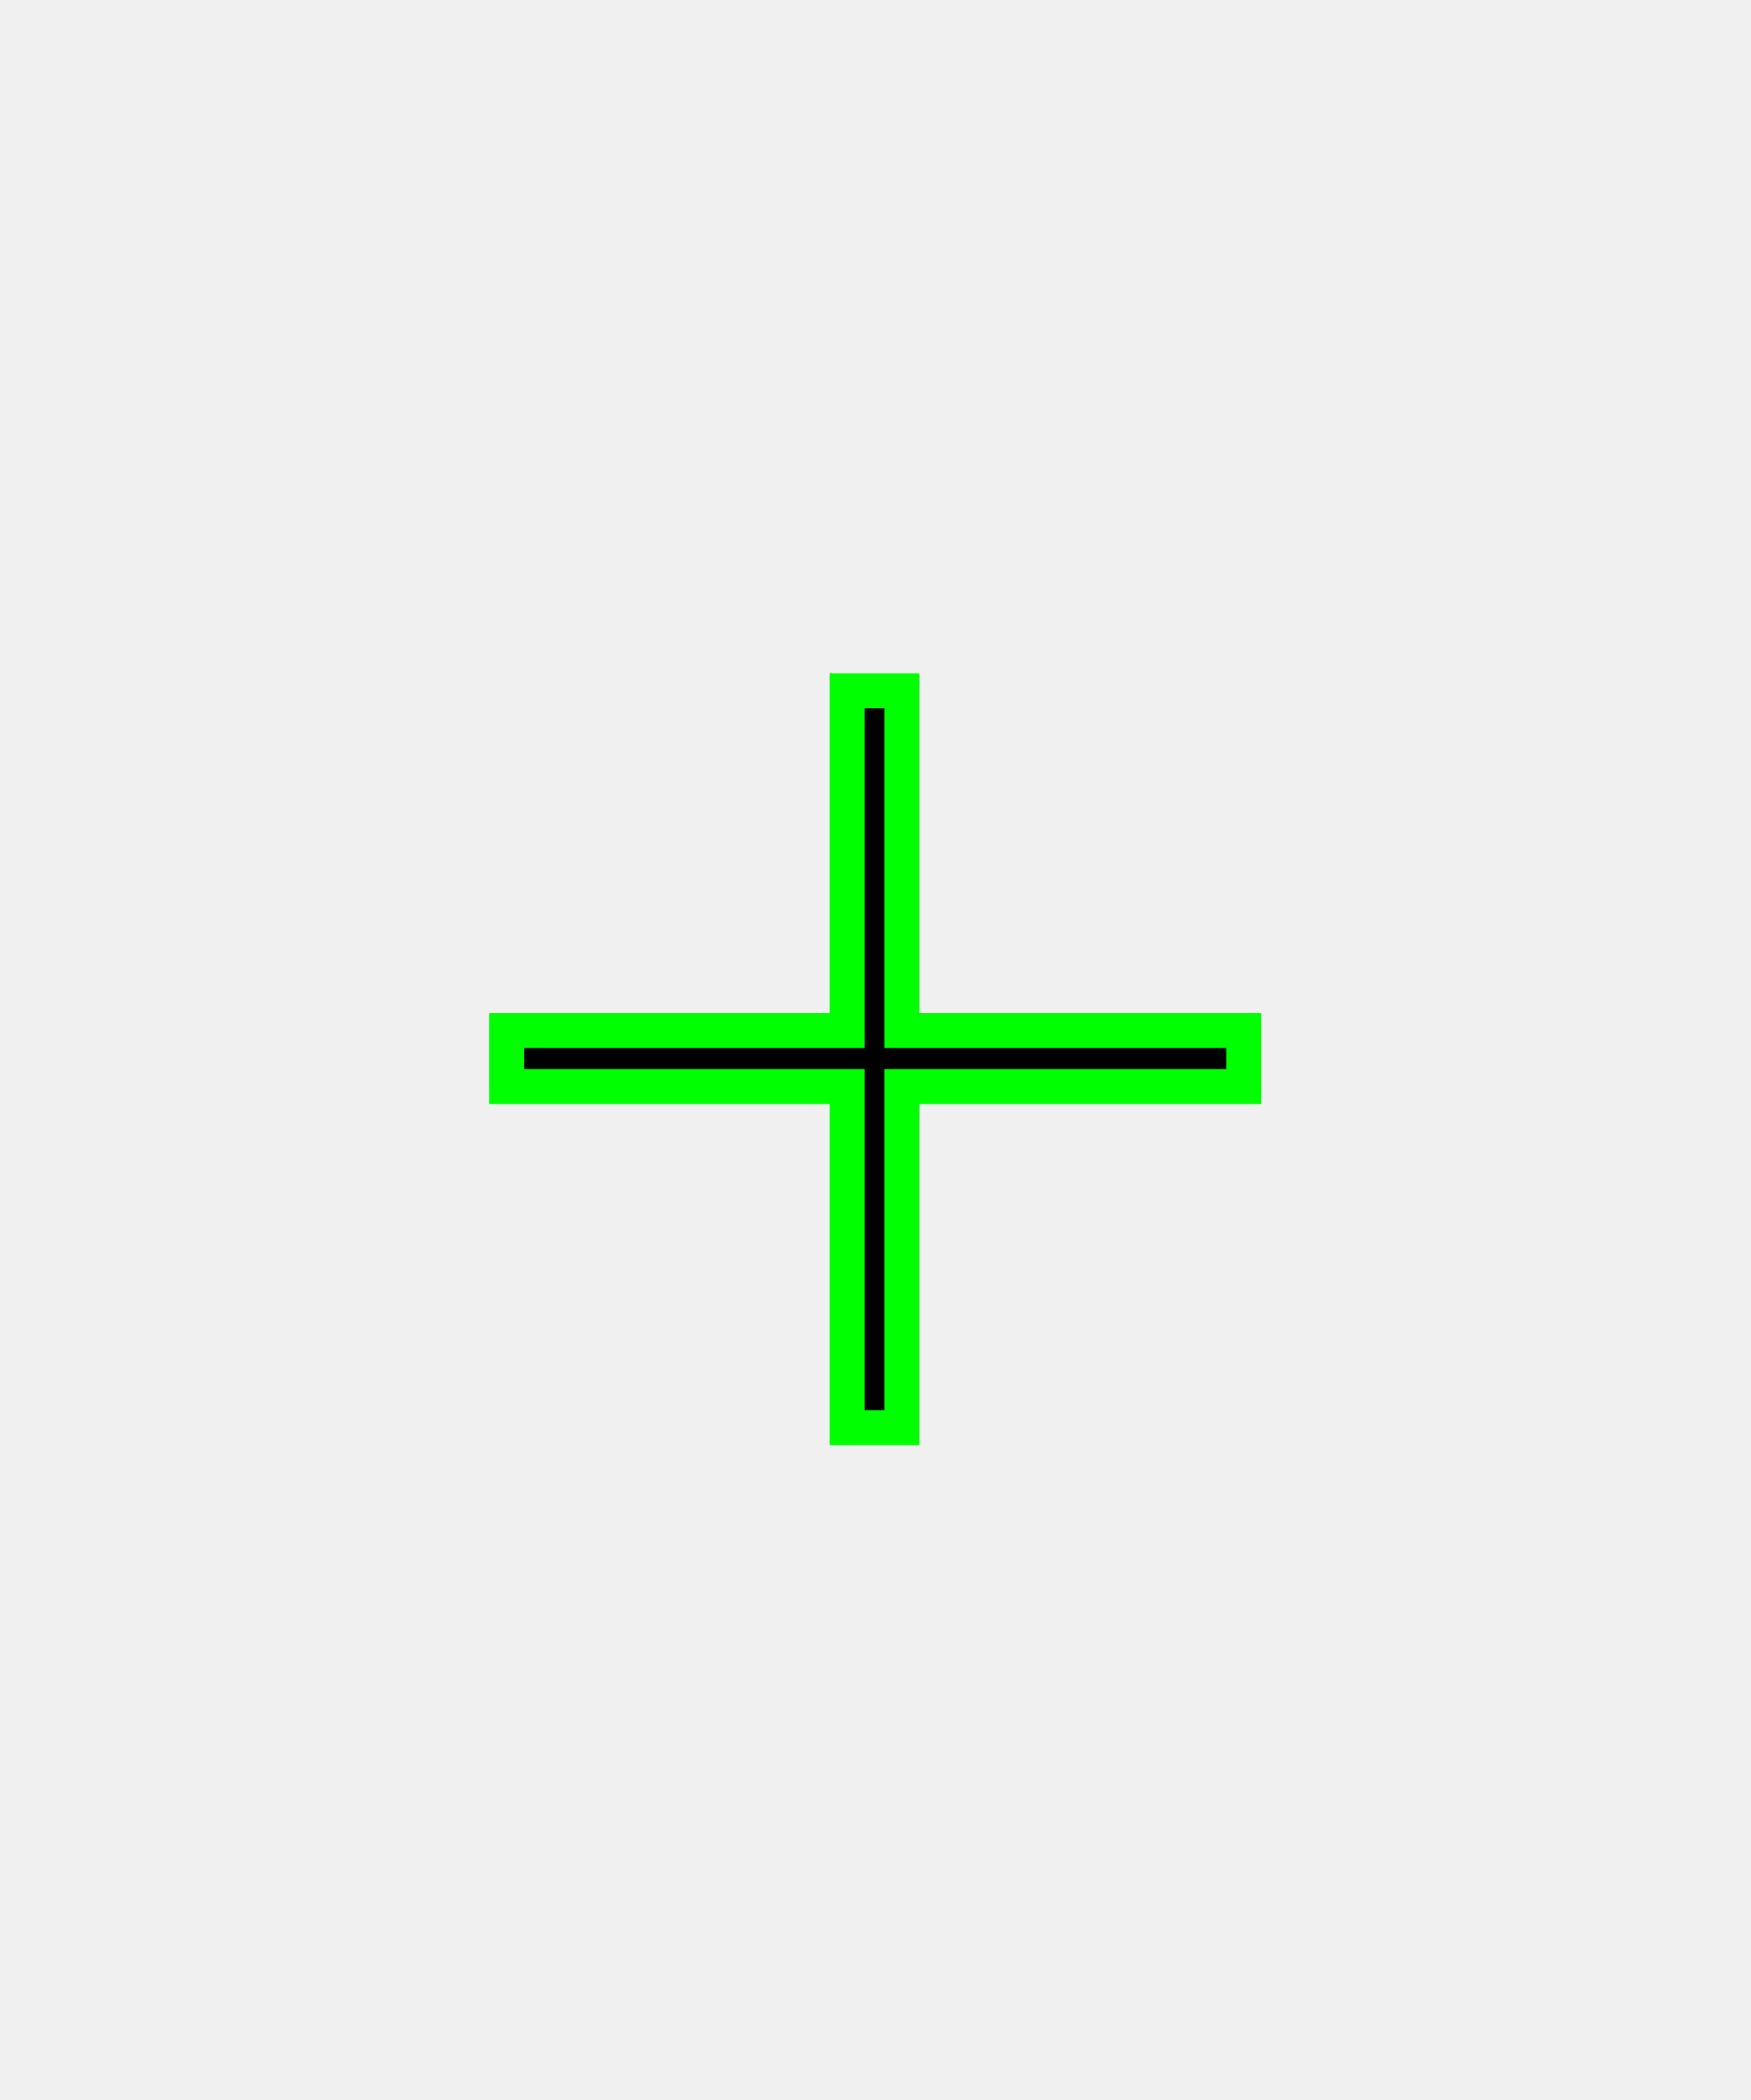
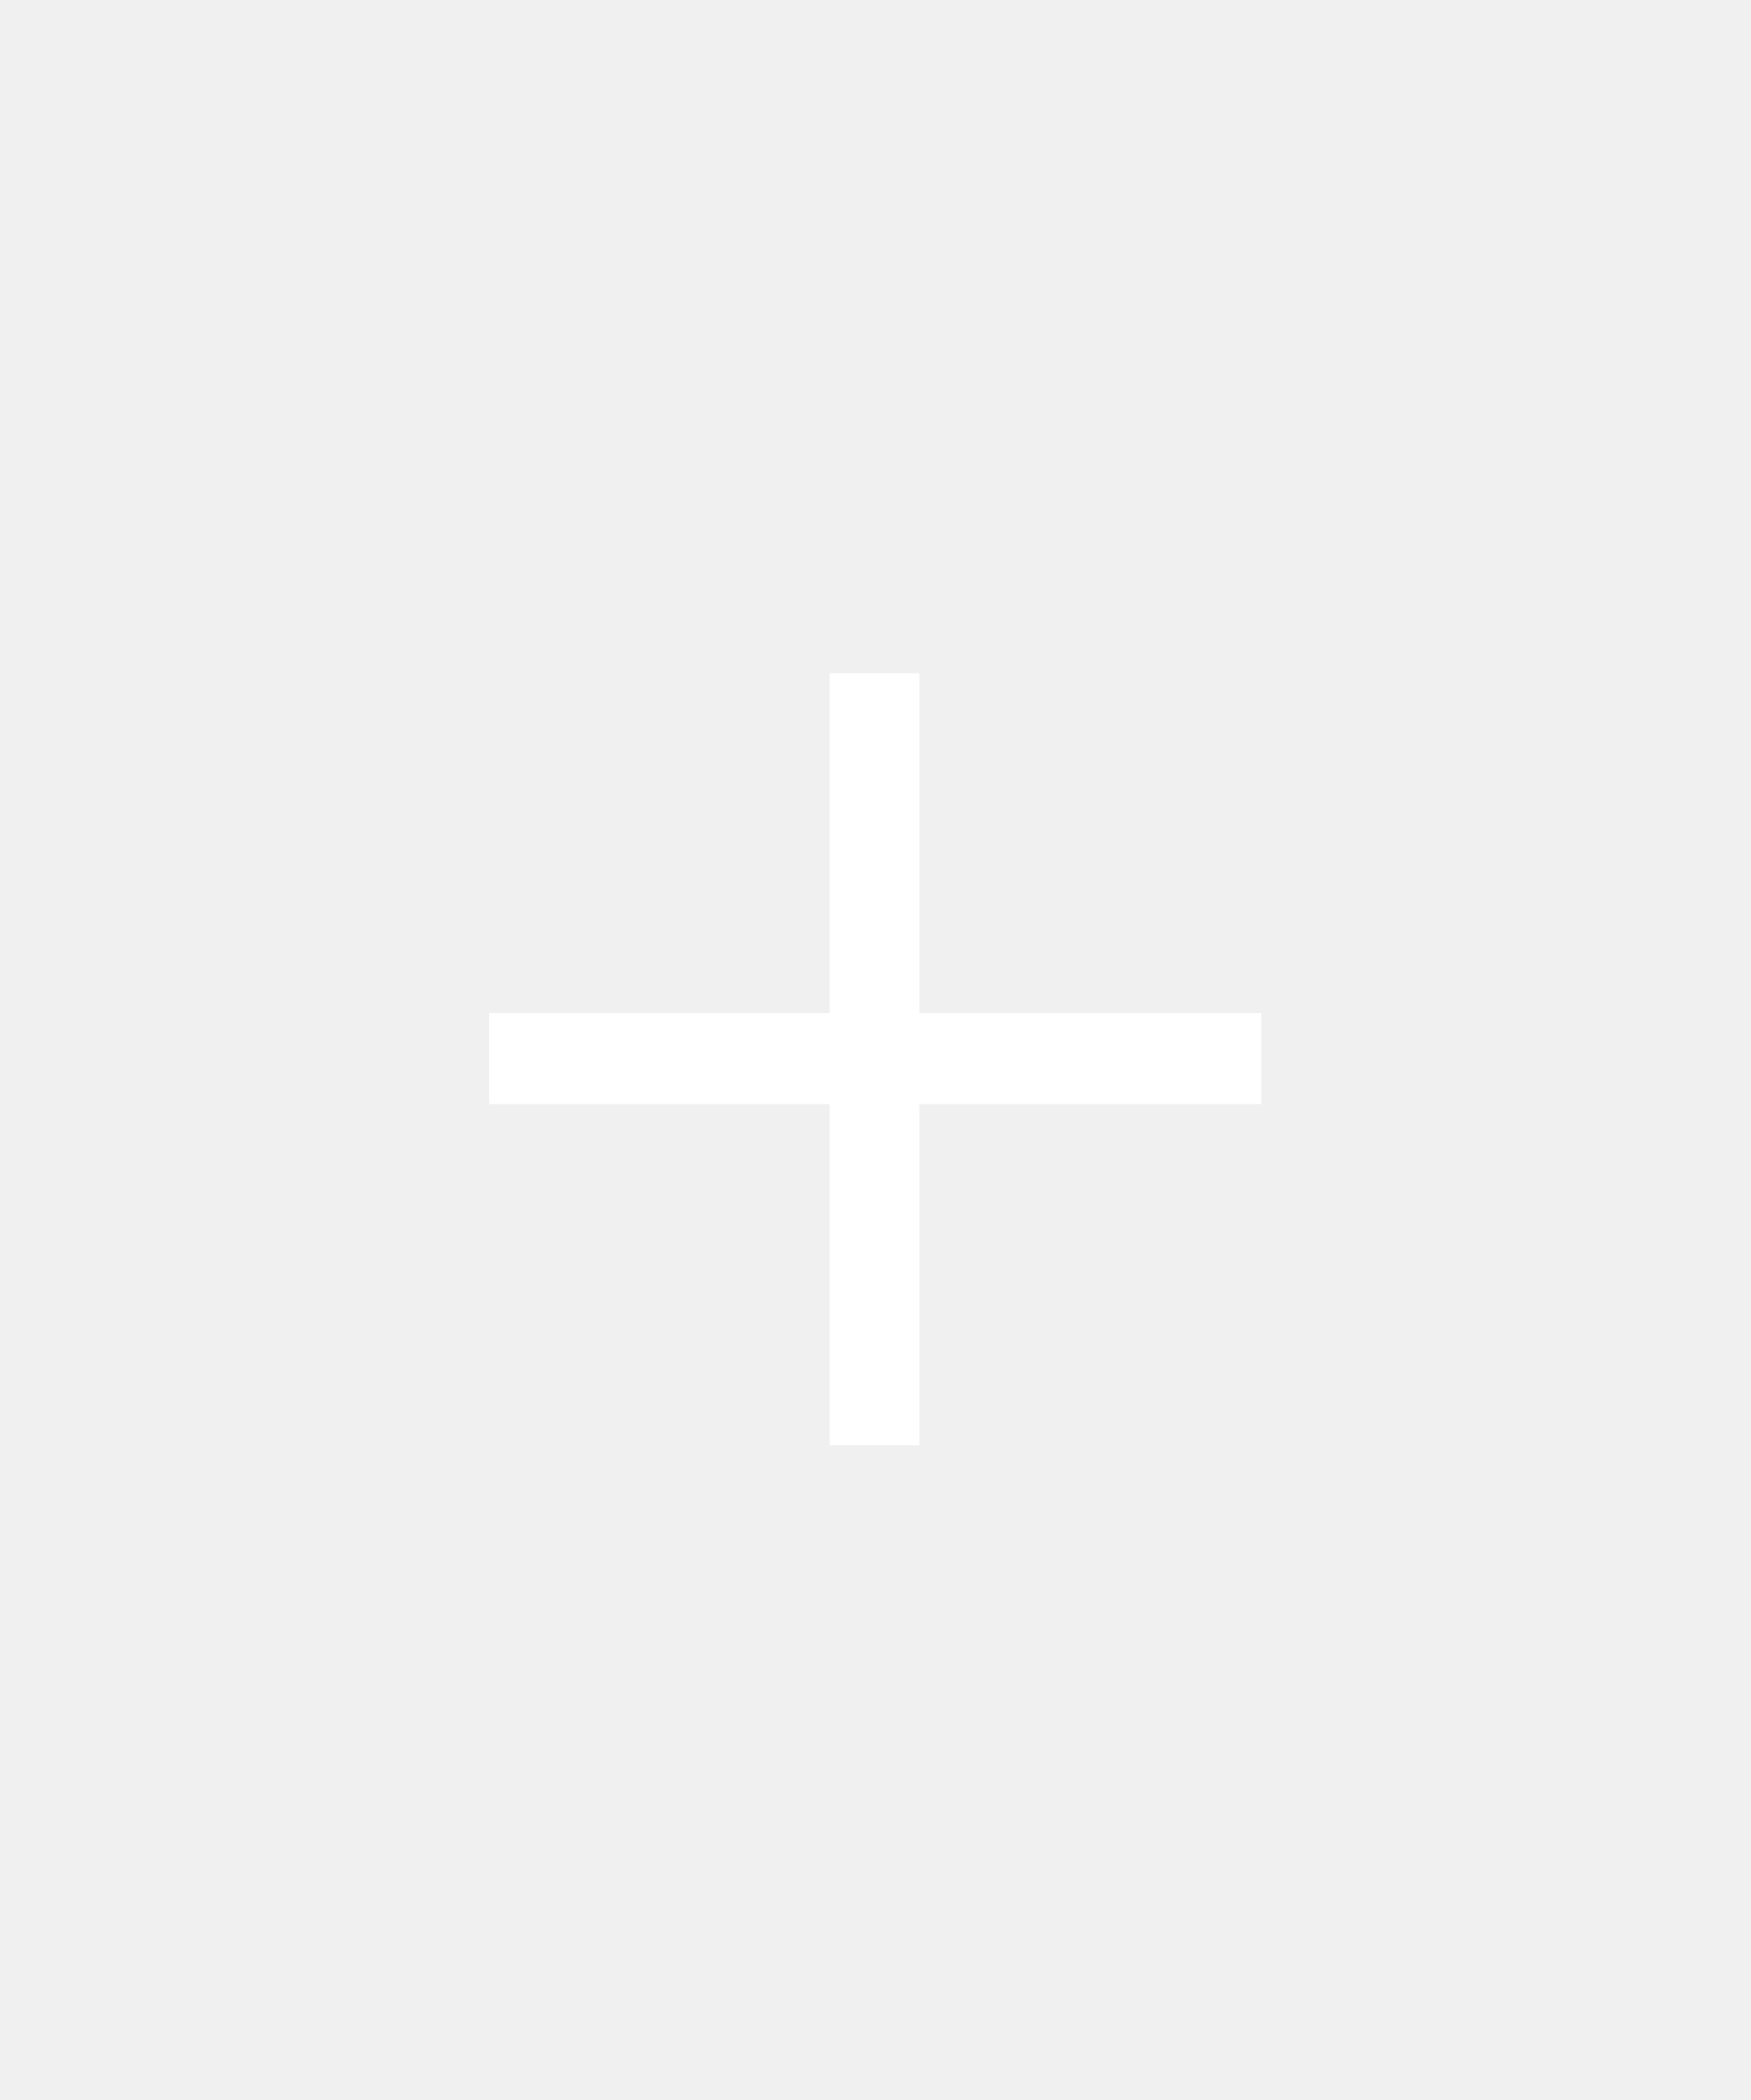
<svg xmlns="http://www.w3.org/2000/svg" width="500" height="600" id="svg2454" version="1.0">
  <defs id="defs2456">
    </defs>
  <g id="layer1">
-     <path style="font-size:431.924px;font-style:normal;font-weight:normal;fill:#000000;fill-opacity:1;stroke:#00ff00;stroke-width:10px;stroke-linecap:butt;stroke-linejoin:miter;stroke-opacity:1;font-family:Bitstream Vera Sans" d="M 241.992,407.91 L 241.992,310.449 L 144.727,310.449 L 144.727,294.434 L 241.992,294.434 L 241.992,197.363 L 257.617,197.363 L 257.617,294.434 L 355.273,294.434 L 355.273,310.449 L 257.617,310.449 L 257.617,407.91 L 241.992,407.91 z" id="text2464" />
+     <path style="font-size:431.924px;font-style:normal;font-weight:normal;fill:#ffffff;fill-opacity:1;stroke:#ffffff;stroke-width:10px;stroke-linecap:butt;stroke-linejoin:miter;stroke-opacity:1;font-family:Bitstream Vera Sans" d="M 241.992,407.91 L 241.992,310.449 L 144.727,310.449 L 144.727,294.434 L 241.992,294.434 L 241.992,197.363 L 257.617,197.363 L 257.617,294.434 L 355.273,294.434 L 355.273,310.449 L 257.617,310.449 L 257.617,407.91 L 241.992,407.91 z" id="text2464" />
  </g>
</svg>
